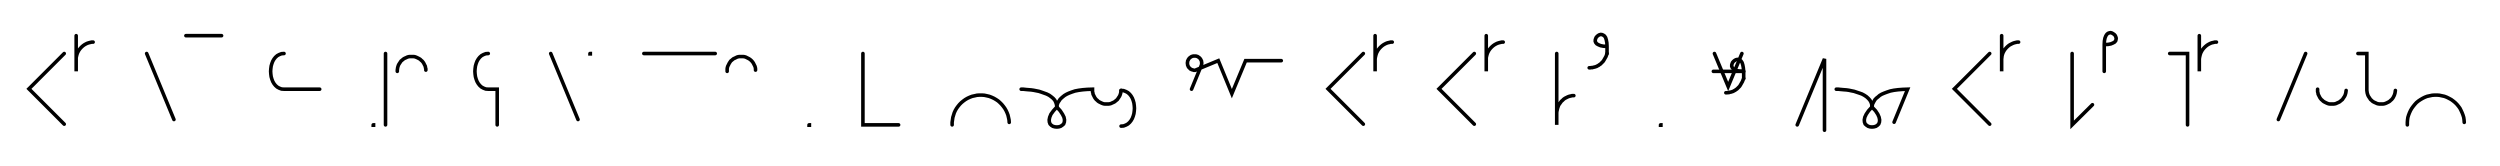
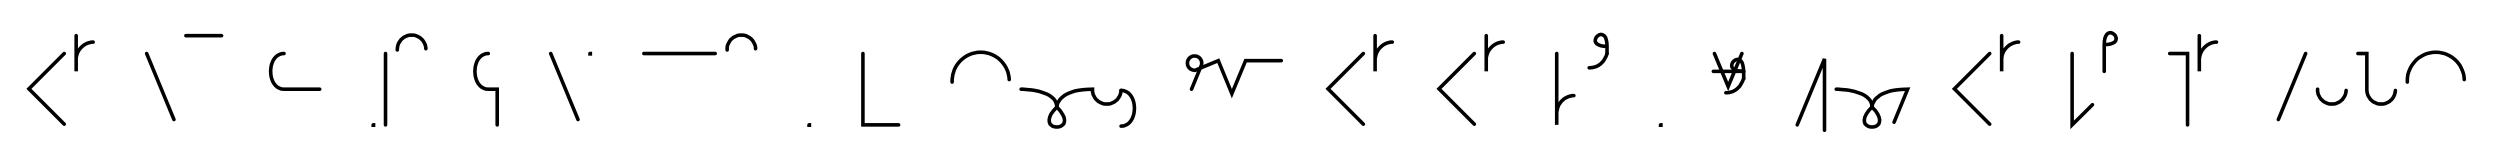
<svg xmlns="http://www.w3.org/2000/svg" width="1401.342" height="93.045" style="fill:none; stroke-linecap:round;">
  <rect width="100%" height="100%" fill="#FFFFFF" />
  <path stroke="#000000" stroke-width="2" d="M 550,75" />
  <path stroke="#000000" stroke-width="2" d="M 36,30 16.2,49.8 36,69.6" />
  <path stroke="#000000" stroke-width="2" d="M 42.7,70" />
  <path stroke="#000000" stroke-width="2" d="M 42.7,20 42.7,40 42.7,34 42.7,33.1 42.7,32.3 42.9,31.4 43.1,30.6 43.4,29.7 43.8,28.9 44.2,28.2 44.7,27.5 45.3,26.8 45.9,26.2 46.6,25.6 47.3,25.1 48,24.7 48.8,24.3 49.7,24 50.5,23.8 51.4,23.6 52.2,23.6" />
  <path stroke="#000000" stroke-width="2" d="M 82.2,70" />
  <path stroke="#000000" stroke-width="2" d="M 82.2,30 97.5,67" />
  <path stroke="#000000" stroke-width="2" d="M 104.2,70" />
  <path stroke="#000000" stroke-width="2" d="M 104.2,20 124.2,20" />
  <path stroke="#000000" stroke-width="2" d="M 154.2,70" />
  <path stroke="#000000" stroke-width="2" d="M 159.2,30" />
  <path stroke="#000000" stroke-width="2" d="M 159.2,30 157.8,30.1 156.5,30.6 155.4,31.2 154.4,32.1 153.6,33.1 152.9,34.3 152.4,35.6 152,37 151.8,38.5 151.7,40 151.8,41.5 152,43 152.4,44.4 152.9,45.7 153.6,46.9 154.4,47.9 155.4,48.8 156.5,49.4 157.8,49.9 159.2,50 179.2,50" />
  <path stroke="#000000" stroke-width="2" d="M 209.2,70" />
  <path stroke="#000000" stroke-width="2" d="M 209.2,70 209.4,70 209.4,70.2 209.2,70.2 209.2,70" />
  <path stroke="#000000" stroke-width="2" d="M 216.1,70" />
  <path stroke="#000000" stroke-width="2" d="M 216.1,30 216.1,70" />
  <path stroke="#000000" stroke-width="2" d="M 222.7,70" />
-   <path stroke="#000000" stroke-width="2" d="M 222.7,40 222.7,39.3 222.8,38.6 222.9,37.9 223.1,37.2 223.3,36.6 223.6,36 224,35.4 224.4,34.8 224.8,34.2 225.3,33.8 225.9,33.3 226.4,32.9 227,32.6 227.7,32.3 228.3,32 229,31.8 229.7,31.7 230.4,31.7 231.1,31.7 231.8,31.7 232.5,31.8 233.1,32 233.8,32.3 234.4,32.6 235,32.9 235.6,33.3 236.1,33.8 236.6,34.2 237.1,34.8 237.5,35.4 237.8,36 238.1,36.6 238.4,37.2 238.5,37.9 238.7,38.6 238.7,39.3" />
+   <path stroke="#000000" stroke-width="2" d="M 222.7,28 222.7,27.3 222.8,26.6 222.9,25.9 223.1,25.2 223.3,24.6 223.6,24 224,23.4 224.4,22.8 224.8,22.2 225.3,21.8 225.9,21.3 226.4,20.9 227,20.6 227.7,20.3 228.3,20 229,19.8 229.7,19.7 230.4,19.7 231.1,19.7 231.8,19.7 232.5,19.8 233.1,20 233.8,20.3 234.4,20.6 235,20.9 235.6,21.3 236.1,21.8 236.6,22.2 237.1,22.8 237.5,23.4 237.8,24 238.1,24.6 238.4,25.2 238.5,25.9 238.7,26.6 238.7,27.3" />
  <path stroke="#000000" stroke-width="2" d="M 268.7,70" />
  <path stroke="#000000" stroke-width="2" d="M 273.7,30" />
  <path stroke="#000000" stroke-width="2" d="M 273.7,30 272.3,30.1 271,30.6 269.9,31.2 268.9,32.1 268.1,33.1 267.4,34.3 266.9,35.6 266.5,37 266.3,38.5 266.2,40 266.3,41.5 266.5,43 266.9,44.4 267.4,45.7 268.1,46.9 268.9,47.9 269.9,48.8 271,49.4 272.3,49.9 273.7,50 278.7,50 278.7,70" />
  <path stroke="#000000" stroke-width="2" d="M 308.7,70" />
  <path stroke="#000000" stroke-width="2" d="M 308.7,30 324,67" />
  <path stroke="#000000" stroke-width="2" d="M 330.7,70" />
  <path stroke="#000000" stroke-width="2" d="M 330.7,30 330.9,30 330.9,30.2 330.7,30.2 330.7,30" />
  <path stroke="#000000" stroke-width="2" d="M 360.9,70" />
  <path stroke="#000000" stroke-width="2" d="M 360.9,30 400.9,30" />
  <path stroke="#000000" stroke-width="2" d="M 407.6,70" />
-   <path stroke="#000000" stroke-width="2" d="M 407.6,40 407.6,39.3 407.6,38.6 407.7,37.9 407.9,37.2 408.2,36.6 408.5,36 408.8,35.4 409.2,34.8 409.6,34.2 410.1,33.8 410.7,33.3 411.2,32.9 411.9,32.6 412.5,32.3 413.1,32 413.8,31.8 414.5,31.7 415.2,31.7 415.9,31.7 416.6,31.7 417.3,31.8 418,32 418.6,32.3 419.2,32.6 419.8,32.9 420.4,33.3 421,33.8 421.4,34.2 421.9,34.8 422.3,35.4 422.6,36 422.9,36.6 423.2,37.2 423.4,37.9 423.5,38.6 423.5,39.3" />
+   <path stroke="#000000" stroke-width="2" d="M 407.6,28 407.6,27.3 407.6,26.6 407.7,25.9 407.9,25.2 408.2,24.6 408.5,24 408.8,23.4 409.2,22.8 409.6,22.2 410.1,21.8 410.7,21.3 411.2,20.9 411.9,20.6 412.5,20.3 413.1,20 413.8,19.8 414.5,19.7 415.2,19.7 415.9,19.7 416.6,19.7 417.3,19.8 418,20 418.6,20.3 419.2,20.6 419.8,20.9 420.4,21.3 421,21.8 421.4,22.2 421.9,22.8 422.3,23.4 422.6,24 422.9,24.6 423.2,25.2 423.4,25.9 423.5,26.6 423.5,27.3" />
  <path stroke="#000000" stroke-width="2" d="M 453.5,70" />
  <path stroke="#000000" stroke-width="2" d="M 453.5,70 453.7,70 453.7,70.2 453.5,70.2 453.5,70" />
  <path stroke="#000000" stroke-width="2" d="M 483.7,70" />
  <path stroke="#000000" stroke-width="2" d="M 483.7,30 483.7,70 503.7,70" />
  <path stroke="#000000" stroke-width="2" d="M 533.7,70" />
-   <path stroke="#000000" stroke-width="2" d="M 533.7,70 533.7,68.6 533.9,67.2 534.1,65.8 534.5,64.5 534.9,63.2 535.5,61.9 536.2,60.7 537,59.6 537.9,58.5 538.9,57.5 540,56.6 541.1,55.8 542.3,55.1 543.6,54.5 544.9,54 546.3,53.7 547.6,53.4 549,53.3 550.4,53.3 551.8,53.4 553.2,53.7 554.5,54 555.8,54.5 557.1,55.1 558.3,55.8 559.5,56.6 560.5,57.5 561.5,58.5 562.4,59.6 563.2,60.7 563.9,61.9 564.5,63.2 565,64.5 565.3,65.8 565.6,67.2 565.7,68.6" />
+   <path stroke="#000000" stroke-width="2" d="M 533.7,46 533.7,44.6 533.9,43.2 534.1,41.8 534.5,40.5 534.9,39.2 535.5,37.9 536.2,36.7 537,35.6 537.9,34.5 538.9,33.5 540,32.6 541.1,31.8 542.3,31.1 543.6,30.5 544.9,30 546.3,29.7 547.6,29.4 549,29.3 550.4,29.3 551.8,29.4 553.2,29.7 554.5,30 555.8,30.5 557.1,31.1 558.3,31.8 559.5,32.6 560.5,33.5 561.5,34.5 562.4,35.6 563.2,36.7 563.9,37.9 564.5,39.2 565,40.5 565.3,41.8 565.6,43.2 565.7,44.6" />
  <path stroke="#000000" stroke-width="2" d="M 572.4,70" />
  <path stroke="#000000" stroke-width="2" d="M 572.4,50" />
  <path stroke="#000000" stroke-width="2" d="M 572.4,50 572.5,50 572.9,50 573.6,50 574.5,50.1 575.5,50.2 576.7,50.3 578,50.4 579.4,50.6 580.9,50.9 582.4,51.2 583.9,51.7 585.3,52.2 586.7,52.7 588.1,53.4 589.2,54.2 590.3,55.1 591.2,56.1 591.8,57.3 592.2,58.6 592.4,60" />
  <path stroke="#000000" stroke-width="2" d="M 592.4,60 594.3,62.1 595.6,64.1 596.4,65.7 596.7,67.2 596.6,68.4 596.2,69.5 595.4,70.2 594.5,70.8 593.5,71.1 592.4,71.2 591.3,71.1 590.2,70.8 589.3,70.2 588.6,69.5 588.2,68.4 588.1,67.2 588.4,65.7 589.1,64 590.5,62.1 592.4,60" />
  <path stroke="#000000" stroke-width="2" d="M 592.4,60 592.4,59.9 592.4,59.7 592.4,59.4 592.5,59 592.7,58.4 592.9,57.8 593.2,57.2 593.7,56.5 594.2,55.7 594.9,55 595.7,54.3 596.7,53.5 597.9,52.8 599.2,52.2 600.8,51.6 602.6,51 604.7,50.6 607,50.3 609.5,50.1 612.4,50 612.4,50.7 612.4,51.4 612.6,52.1 612.7,52.8 613,53.4 613.3,54 613.6,54.6 614,55.2 614.5,55.8 615,56.2 615.5,56.7 616.1,57.1 616.7,57.4 617.3,57.7 618,58 618.6,58.2 619.3,58.3 620,58.3 620.7,58.3 621.4,58.3 622.1,58.2 622.8,58 623.4,57.7 624.1,57.4 624.7,57.1 625.2,56.7 625.8,56.2 626.3,55.8 626.7,55.2 627.1,54.6 627.5,54 627.8,53.4 628,52.8 628.2,52.1 628.3,51.4 628.4,50.7" />
  <path stroke="#000000" stroke-width="2" d="M 628.4,50.7 629.8,50.8 631.1,51.3 632.2,51.9 633.2,52.8 634,53.8 634.7,55 635.2,56.3 635.6,57.7 635.8,59.2 635.9,60.7 635.8,62.2 635.6,63.7 635.2,65.1 634.7,66.4 634,67.6 633.2,68.6 632.2,69.5 631.1,70.1 629.8,70.6 628.4,70.7" />
  <path stroke="#000000" stroke-width="2" d="M 665.9,70" />
  <path stroke="#000000" stroke-width="2" d="M 667.9,50 673.2,37.1 673.4,36.7 673.5,36.4 673.5,36.1 673.6,35.7 673.6,35.4 673.6,35 673.5,34.7 673.5,34.3 673.4,34 673.2,33.7 673.1,33.4 672.9,33.1 672.7,32.8 672.4,32.5 672.2,32.3 671.9,32.1 671.6,31.9 671.3,31.7 671,31.6 670.6,31.5 670.3,31.4 669.9,31.4 669.6,31.4 669.2,31.4 668.9,31.4 668.6,31.5 668.2,31.6 667.9,31.7 667.6,31.9 667.3,32.1 667,32.3 666.8,32.5 666.5,32.8 666.3,33.1 666.1,33.4 666,33.7 665.8,34 665.7,34.3 665.7,34.7 665.6,35 665.6,35.4 665.6,35.7 665.7,36.1 665.7,36.4 665.8,36.7 666,37.1 666.1,37.4 666.3,37.7 666.5,37.9 666.8,38.2 667,38.4 667.3,38.7 667.6,38.8 667.9,39 668.2,39.1 668.6,39.2 668.9,39.3 669.2,39.4 669.6,39.4 669.9,39.4 682.9,34 690.5,52.5 698.2,34 718.2,34" />
  <path stroke="#000000" stroke-width="2" d="M 748.2,70" />
  <path stroke="#000000" stroke-width="2" d="M 764.2,30 744.4,49.8 764.2,69.6" />
  <path stroke="#000000" stroke-width="2" d="M 770.8,70" />
  <path stroke="#000000" stroke-width="2" d="M 770.8,20 770.8,40 770.8,34 770.8,33.1 770.9,32.3 771.1,31.4 771.3,30.6 771.6,29.7 772,28.9 772.4,28.2 772.9,27.5 773.5,26.8 774.1,26.2 774.8,25.6 775.5,25.1 776.2,24.7 777,24.3 777.8,24 778.7,23.8 779.5,23.6 780.4,23.6" />
  <path stroke="#000000" stroke-width="2" d="M 810.4,70" />
  <path stroke="#000000" stroke-width="2" d="M 826.4,30 806.6,49.8 826.4,69.6" />
  <path stroke="#000000" stroke-width="2" d="M 833.1,70" />
  <path stroke="#000000" stroke-width="2" d="M 833.1,20 833.1,40 833.1,34 833.1,33.1 833.1,32.3 833.3,31.4 833.5,30.6 833.8,29.7 834.2,28.9 834.6,28.2 835.1,27.5 835.7,26.8 836.3,26.2 837,25.6 837.7,25.1 838.4,24.7 839.2,24.3 840.1,24 840.9,23.8 841.8,23.6 842.6,23.6" />
  <path stroke="#000000" stroke-width="2" d="M 872.6,70" />
  <path stroke="#000000" stroke-width="2" d="M 872.6,30 872.6,50 872.6,70 872.6,64 872.6,63.1 872.7,62.3 872.9,61.4 873.1,60.6 873.4,59.7 873.7,58.9 874.2,58.2 874.7,57.5 875.2,56.8 875.9,56.2 876.5,55.6 877.2,55.1 878,54.7 878.8,54.3 879.6,54 880.5,53.8 881.3,53.6 882.2,53.6" />
  <path stroke="#000000" stroke-width="2" d="M 888.8,70" />
  <path stroke="#000000" stroke-width="2" d="M 900.8,26" />
  <path stroke="#000000" stroke-width="2" d="M 900.8,26 898.8,25.9 897.2,25.6 896,25.1 895.1,24.6 894.5,23.9 894.2,23.2 894.2,22.4 894.4,21.7 894.7,21 895.2,20.4 895.8,19.9 896.5,19.5 897.3,19.3 898,19.4 898.7,19.7 899.4,20.2 900,21.1 900.4,22.4 900.7,24 900.8,26 900.8,30" />
  <path stroke="#000000" stroke-width="2" d="M 900.8,30 900.5,30.9 900.2,31.7 899.8,32.4 899.4,33.1 899,33.8 898.6,34.4 898.1,34.9 897.6,35.4 897.1,35.9 896.6,36.2 896.1,36.6 895.5,36.9 895,37.2 894.4,37.4 893.8,37.6 893.2,37.7 892.6,37.9 892,37.9 891.4,38 890.8,38" />
  <path stroke="#000000" stroke-width="2" d="M 930.8,70" />
  <path stroke="#000000" stroke-width="2" d="M 930.8,70 931,70 931,70.2 930.8,70.2 930.8,70" />
  <path stroke="#000000" stroke-width="2" d="M 961,70" />
  <path stroke="#000000" stroke-width="2" d="M 961,30 968.7,48.5 976.4,30" />
  <path stroke="#000000" stroke-width="2" d="M 976.4,40" />
  <path stroke="#000000" stroke-width="2" d="M 960.4,40 977.4,40" />
  <path stroke="#000000" stroke-width="2" d="M 977.4,40 975.3,39.9 973.7,39.6 972.5,39.1 971.6,38.6 971,37.9 970.7,37.2 970.7,36.4 970.9,35.7 971.2,35 971.7,34.4 972.3,33.9 973,33.5 973.8,33.3 974.5,33.4 975.2,33.7 975.9,34.2 976.5,35.1 976.9,36.4 977.2,38 977.4,40 977.4,44" />
  <path stroke="#000000" stroke-width="2" d="M 977.4,44 977,44.9 976.7,45.7 976.3,46.4 975.9,47.1 975.5,47.8 975.1,48.4 974.6,48.9 974.1,49.4 973.6,49.9 973.1,50.2 972.6,50.6 972,50.9 971.5,51.2 970.9,51.4 970.3,51.6 969.7,51.7 969.1,51.9 968.6,51.9 968,52 967.4,52" />
  <path stroke="#000000" stroke-width="2" d="M 1007.4,70" />
  <path stroke="#000000" stroke-width="2" d="M 1007.4,70 1022.7,33 1022.7,73" />
  <path stroke="#000000" stroke-width="2" d="M 1029.3,70" />
  <path stroke="#000000" stroke-width="2" d="M 1029.3,50" />
  <path stroke="#000000" stroke-width="2" d="M 1029.3,50 1029.5,50 1029.9,50 1030.5,50 1031.4,50.1 1032.5,50.2 1033.6,50.3 1035,50.4 1036.4,50.6 1037.8,50.9 1039.3,51.2 1040.8,51.7 1042.3,52.2 1043.7,52.7 1045,53.4 1046.2,54.2 1047.2,55.1 1048.1,56.1 1048.8,57.3 1049.2,58.6 1049.3,60" />
  <path stroke="#000000" stroke-width="2" d="M 1049.3,60 1051.3,62.1 1052.6,64.1 1053.3,65.7 1053.6,67.2 1053.5,68.4 1053.1,69.5 1052.4,70.2 1051.5,70.8 1050.4,71.1 1049.3,71.2 1048.2,71.1 1047.2,70.8 1046.3,70.2 1045.5,69.5 1045.1,68.4 1045,67.2 1045.3,65.7 1046.1,64 1047.4,62.1 1049.3,60" />
  <path stroke="#000000" stroke-width="2" d="M 1049.3,60 1049.3,59.9 1049.3,59.7 1049.4,59.4 1049.5,59 1049.6,58.4 1049.9,57.8 1050.2,57.2 1050.6,56.5 1051.1,55.7 1051.8,55 1052.7,54.3 1053.6,53.5 1054.8,52.8 1056.2,52.2 1057.8,51.6 1059.6,51 1061.6,50.6 1063.9,50.3 1066.5,50.1 1069.3,50 1061.7,68.5" />
  <path stroke="#000000" stroke-width="2" d="M 1099.3,70" />
  <path stroke="#000000" stroke-width="2" d="M 1115.3,30 1095.5,49.8 1115.3,69.6" />
  <path stroke="#000000" stroke-width="2" d="M 1122,70" />
  <path stroke="#000000" stroke-width="2" d="M 1122,20 1122,40 1122,34 1122,33.1 1122.1,32.3 1122.2,31.4 1122.4,30.6 1122.7,29.7 1123.1,28.9 1123.5,28.2 1124,27.5 1124.6,26.8 1125.2,26.2 1125.9,25.6 1126.6,25.1 1127.4,24.7 1128.2,24.3 1129,24 1129.8,23.8 1130.7,23.6 1131.5,23.6" />
  <path stroke="#000000" stroke-width="2" d="M 1161.5,70" />
  <path stroke="#000000" stroke-width="2" d="M 1161.5,30 1161.5,70 1172.9,58.7" />
  <path stroke="#000000" stroke-width="2" d="M 1179.5,70" />
  <path stroke="#000000" stroke-width="2" d="M 1179.5,25" />
  <path stroke="#000000" stroke-width="2" d="M 1179.5,25 1181.6,24.9 1183.2,24.6 1184.4,24.1 1185.3,23.6 1185.9,22.9 1186.1,22.2 1186.2,21.4 1186,20.7 1185.7,20 1185.2,19.4 1184.5,18.9 1183.8,18.5 1183.1,18.3 1182.4,18.4 1181.6,18.7 1181,19.2 1180.4,20.1 1179.9,21.4 1179.6,23 1179.5,25 1179.5,40" />
  <path stroke="#000000" stroke-width="2" d="M 1216.2,70" />
  <path stroke="#000000" stroke-width="2" d="M 1216.2,30 1226.2,30 1226.2,70" />
  <path stroke="#000000" stroke-width="2" d="M 1232.8,70" />
  <path stroke="#000000" stroke-width="2" d="M 1232.8,20 1232.8,40 1232.8,34 1232.8,33.1 1232.9,32.3 1233.1,31.4 1233.3,30.6 1233.6,29.7 1234,28.9 1234.4,28.2 1234.9,27.5 1235.5,26.8 1236.1,26.2 1236.8,25.6 1237.5,25.1 1238.2,24.7 1239,24.3 1239.8,24 1240.7,23.8 1241.5,23.6 1242.4,23.6" />
  <path stroke="#000000" stroke-width="2" d="M 1272.4,70" />
  <path stroke="#000000" stroke-width="2" d="M 1292.4,30 1277.1,67" />
  <path stroke="#000000" stroke-width="2" d="M 1299.1,70" />
  <path stroke="#000000" stroke-width="2" d="M 1299.1,50 1299.1,50.7 1299.1,51.4 1299.3,52.1 1299.4,52.8 1299.7,53.4 1300,54 1300.3,54.6 1300.7,55.2 1301.2,55.8 1301.7,56.2 1302.2,56.7 1302.8,57.1 1303.4,57.4 1304,57.7 1304.7,58 1305.3,58.2 1306,58.3 1306.7,58.3 1307.4,58.3 1308.1,58.3 1308.8,58.2 1309.5,58 1310.1,57.7 1310.8,57.4 1311.4,57.1 1311.9,56.7 1312.5,56.2 1313,55.8 1313.4,55.2 1313.8,54.6 1314.2,54 1314.5,53.4 1314.7,52.8 1314.9,52.1 1315,51.4 1315.1,50.7" />
  <path stroke="#000000" stroke-width="2" d="M 1321.7,70" />
  <path stroke="#000000" stroke-width="2" d="M 1321.7,30 1326.7,30 1326.7,50 1326.7,50.7 1326.8,51.4 1326.9,52.1 1327.1,52.8 1327.3,53.4 1327.6,54 1328,54.6 1328.4,55.2 1328.8,55.8 1329.3,56.2 1329.8,56.7 1330.4,57.1 1331,57.4 1331.7,57.7 1332.3,58 1333,58.2 1333.7,58.3 1334.4,58.3 1335.1,58.3 1335.8,58.3 1336.4,58.2 1337.1,58 1337.8,57.7 1338.4,57.4 1339,57.1 1339.6,56.7 1340.1,56.2 1340.6,55.8 1341.1,55.2 1341.5,54.6 1341.8,54 1342.1,53.4 1342.3,52.8 1342.5,52.1 1342.6,51.4 1342.7,50.7" />
  <path stroke="#000000" stroke-width="2" d="M 1349.4,70" />
-   <path stroke="#000000" stroke-width="2" d="M 1349.4,70 1349.4,68.6 1349.5,67.2 1349.7,65.8 1350.1,64.5 1350.6,63.2 1351.2,61.9 1351.9,60.7 1352.7,59.6 1353.6,58.5 1354.5,57.5 1355.6,56.6 1356.8,55.8 1358,55.1 1359.2,54.5 1360.5,54 1361.9,53.7 1363.3,53.4 1364.7,53.3 1366.1,53.3 1367.4,53.4 1368.8,53.7 1370.2,54 1371.5,54.5 1372.7,55.1 1374,55.8 1375.1,56.6 1376.2,57.5 1377.2,58.5 1378.1,59.6 1378.9,60.7 1379.5,61.9 1380.1,63.2 1380.6,64.5 1381,65.8 1381.2,67.2 1381.3,68.6" />
+   <path stroke="#000000" stroke-width="2" d="M 1349.4,46 1349.4,44.6 1349.5,43.2 1349.7,41.8 1350.1,40.5 1350.6,39.2 1351.2,37.9 1351.9,36.7 1352.7,35.6 1353.6,34.5 1354.5,33.5 1355.6,32.6 1356.8,31.8 1358,31.1 1359.2,30.5 1360.5,30 1361.9,29.7 1363.3,29.4 1364.7,29.3 1366.1,29.3 1367.4,29.4 1368.8,29.7 1370.2,30 1371.5,30.5 1372.7,31.1 1374,31.8 1375.1,32.6 1376.2,33.5 1377.2,34.5 1378.1,35.6 1378.9,36.7 1379.5,37.9 1380.1,39.2 1380.6,40.5 1381,41.8 1381.2,43.2 1381.3,44.6" />
  <path stroke="#000000" stroke-width="2" d="M 1411.3,70" />
</svg>
